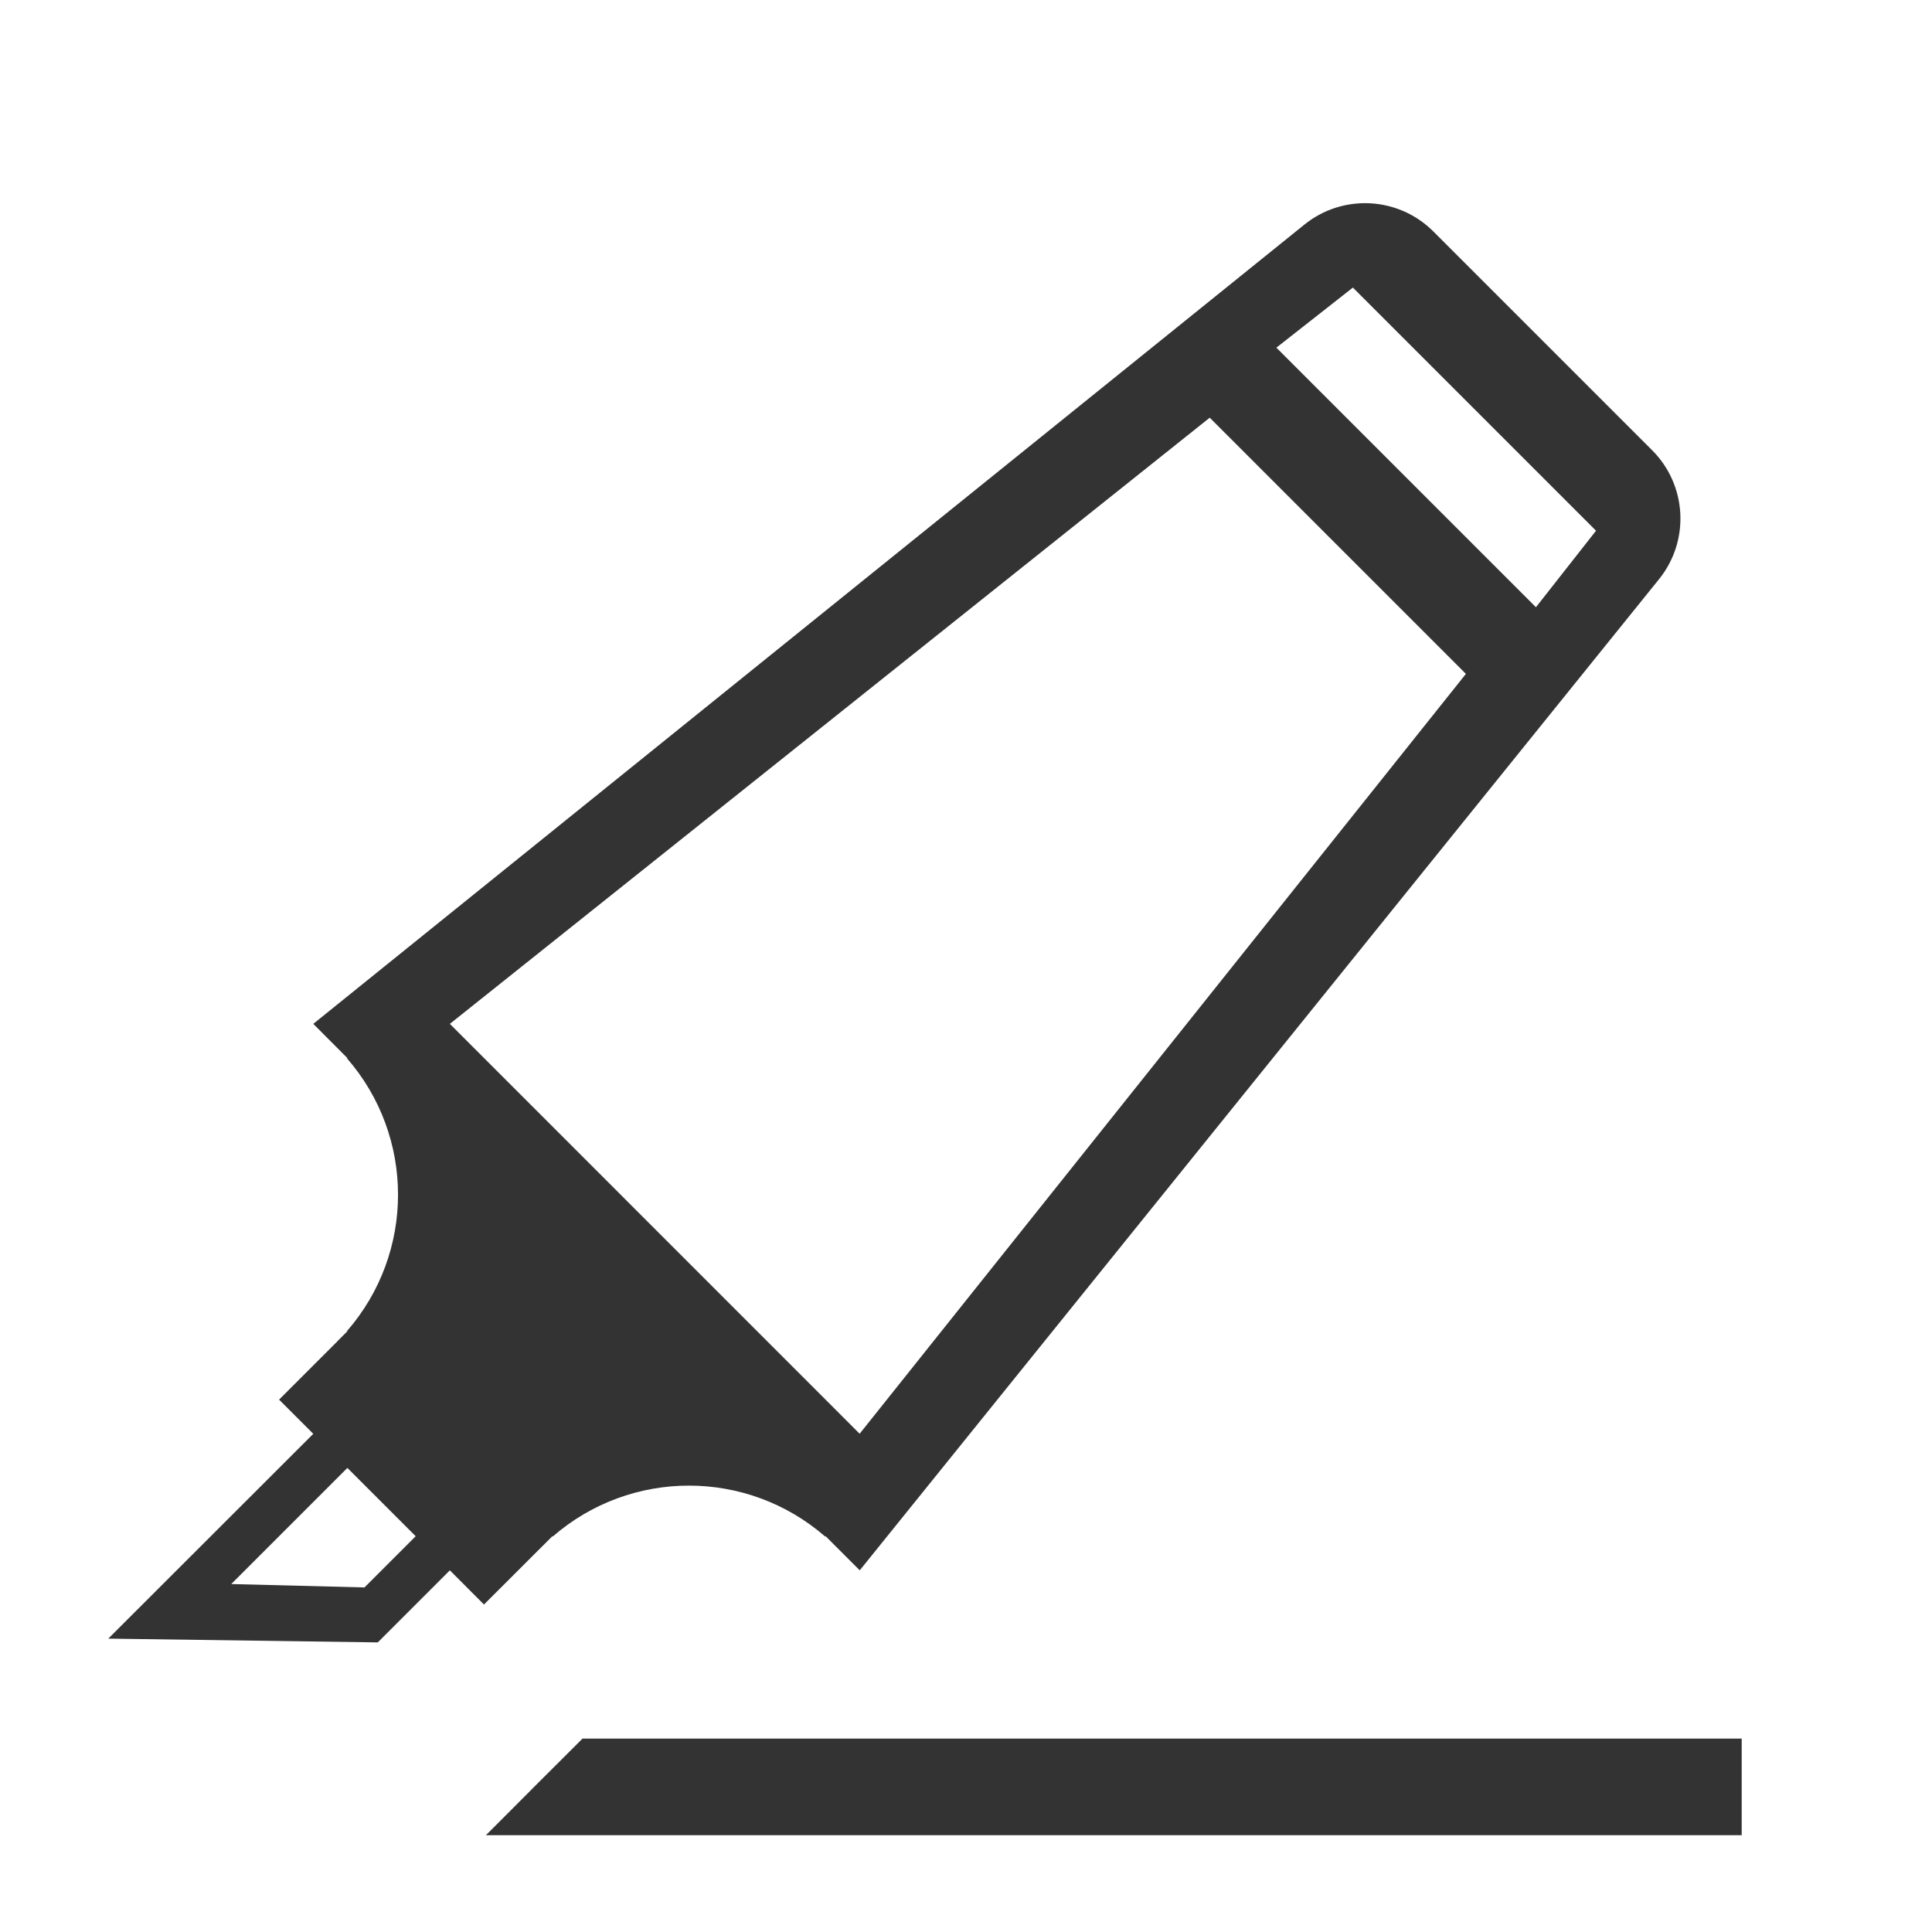
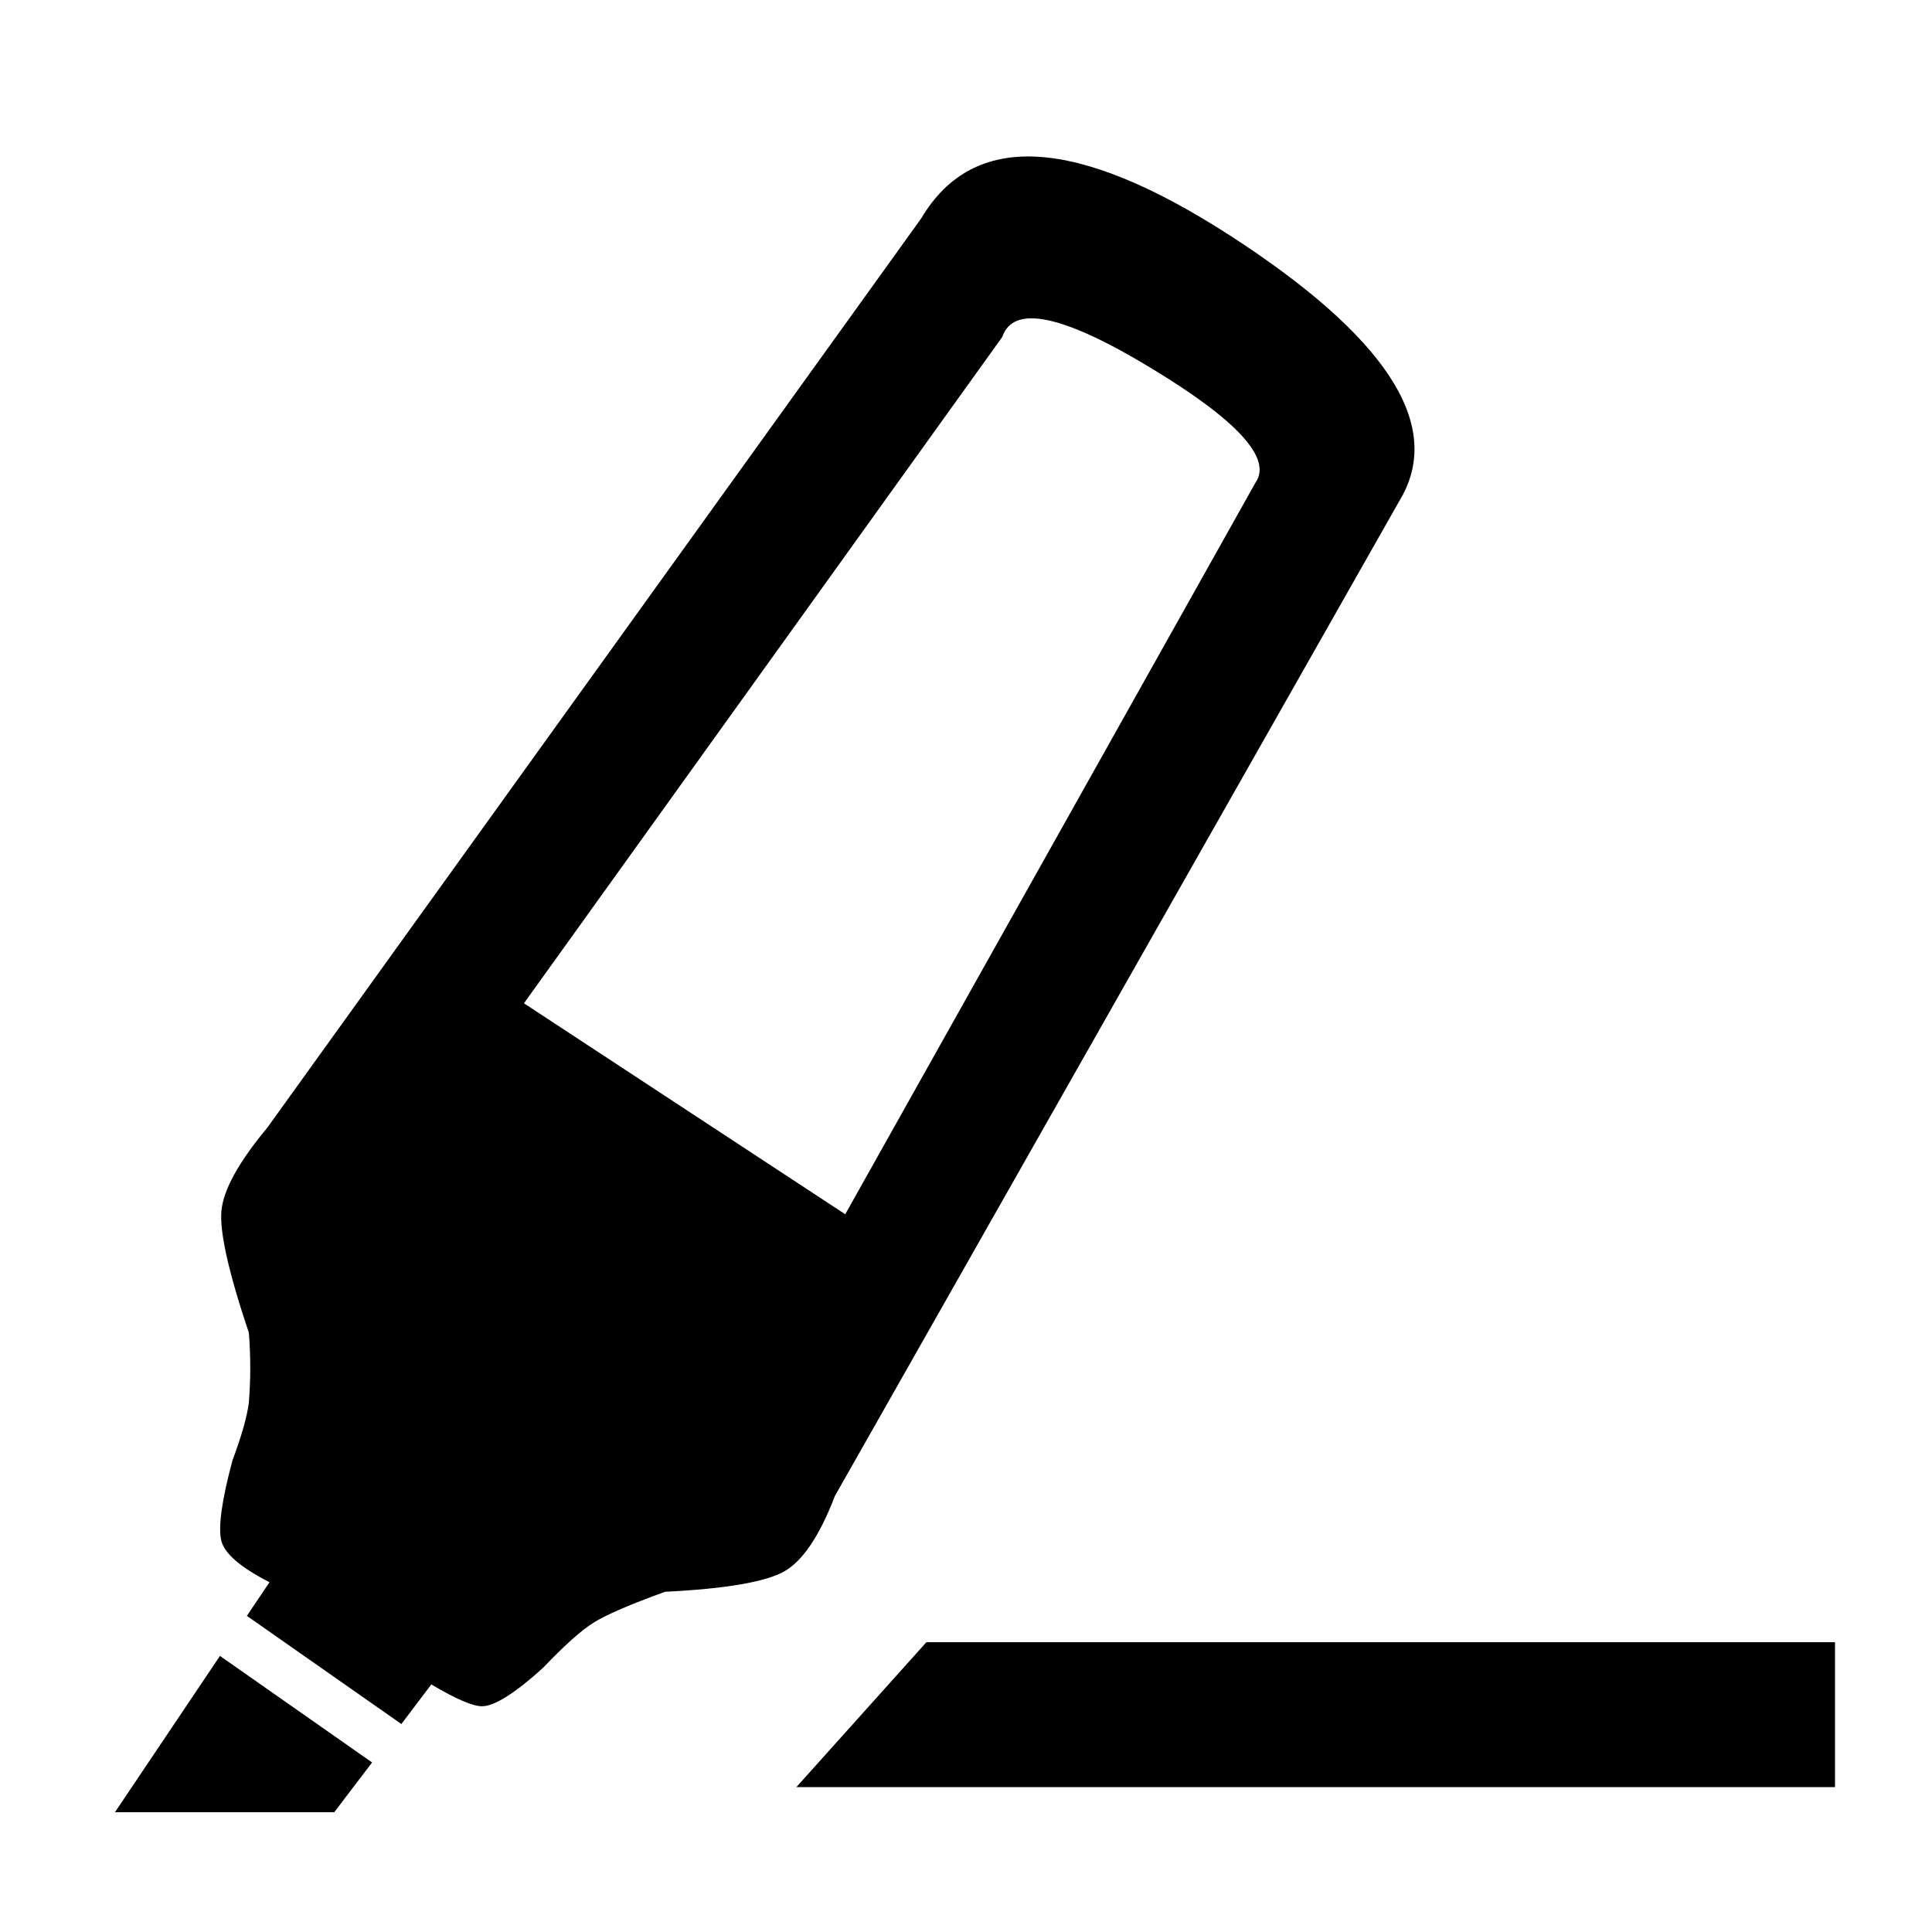
<svg xmlns="http://www.w3.org/2000/svg" width="20" height="20" viewBox="0 0 20 20">
  <g fill="none" fill-rule="evenodd">
-     <path d="M3.596 15.196l.707.707-.53.53-1.379-.035 1.202-1.202zm8.927-10.872l2.652 2.652L8.9 14.842 4.657 10.6l7.866-6.275z" class="ck-icon__fill" />
-     <path d="M8.542 15.906a2.15 2.15 0 0 0-2.82 0l-.004-.003-.708.707-.353-.354-.746.746-2.79-.039 2.122-2.12-.354-.354.6-.6.001-.001v-.001l.106-.106-.003-.003a2.15 2.15 0 0 0 0-2.821l.003-.004-.353-.354 10.26-8.274a1 1 0 0 1 1.335.071l2.265 2.265a1 1 0 0 1 .071 1.335L8.9 16.256l-.353-.353-.004.003zm-4.946-.71l-1.202 1.202 1.379.035.53-.53-.707-.707zm8.927-10.872l-7.866 6.275 4.242 4.243 6.276-7.866-2.652-2.652zm1.482-1.347l-.792.622L15.9 6.286l.622-.792-2.517-2.517zM5.03 18.998h13v-1h-12l-.464.463-.281.282z" fill="#333" />
+     <path class="ck-icon__fill" d="M10.798 1.59L3.002 12.875l1.895 1.852 2.521 1.402 6.997-12.194z" />
+     <path d="M2.556 16.727l.234-.348c-.297-.151-.462-.293-.498-.426-.036-.137.002-.416.115-.837.094-.25.15-.449.169-.595a4.495 4.495 0 0 0 0-.725c-.209-.621-.303-1.041-.284-1.26.02-.218.178-.506.475-.862l6.77-9.414c.539-.91 1.605-.85 3.199.18 1.594 1.032 2.188 1.928 1.784 2.686l-5.877 10.36c-.158.412-.333.673-.526.782-.193.108-.604.179-1.232.21-.362.131-.608.237-.738.318-.13.081-.305.238-.526.47-.293.265-.504.397-.632.397-.096 0-.27-.075-.524-.226l-.31.41-1.6-1.12zm-.279.415l1.575 1.103-.392.515H1.19l1.087-1.618zm8.1-13.656l-4.953 6.9L8.75 12.57l4.247-7.574c.175-.25-.188-.647-1.092-1.192-.903-.546-1.412-.652-1.528-.32zM8.244 18.5L9.59 17h9.406v1.5H8.245z" fill="#000" />
  </g>
</svg>
